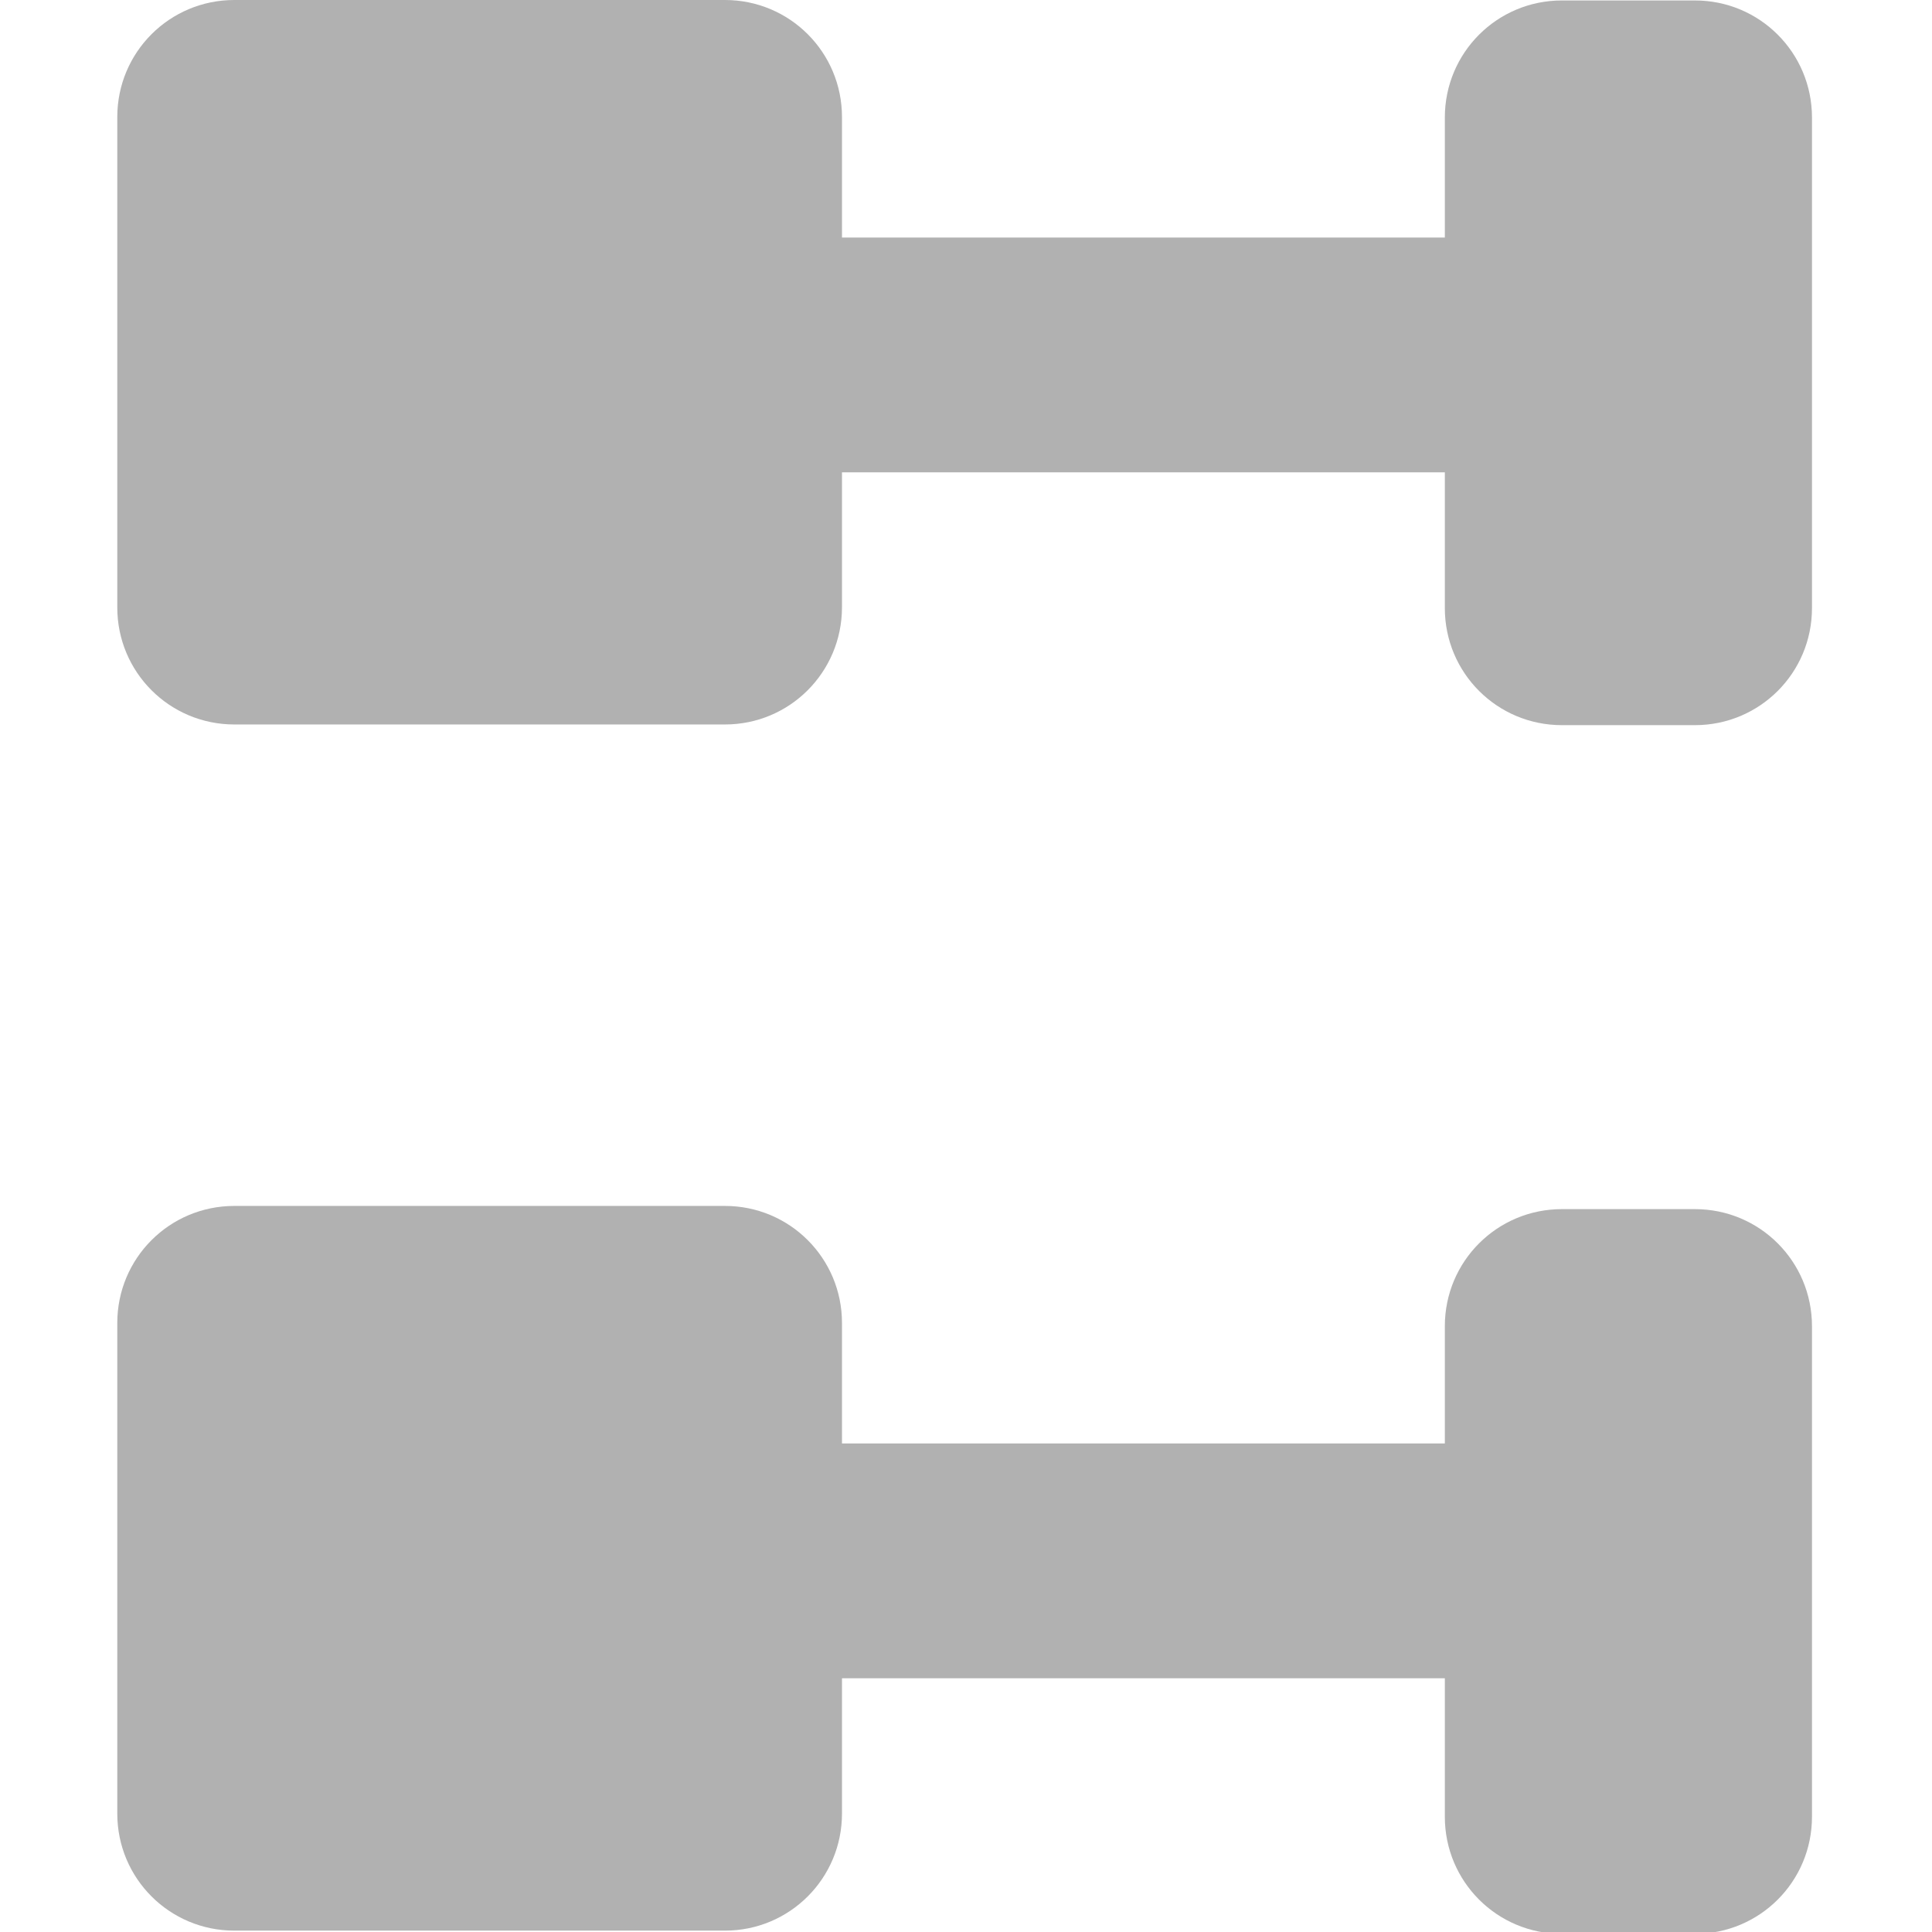
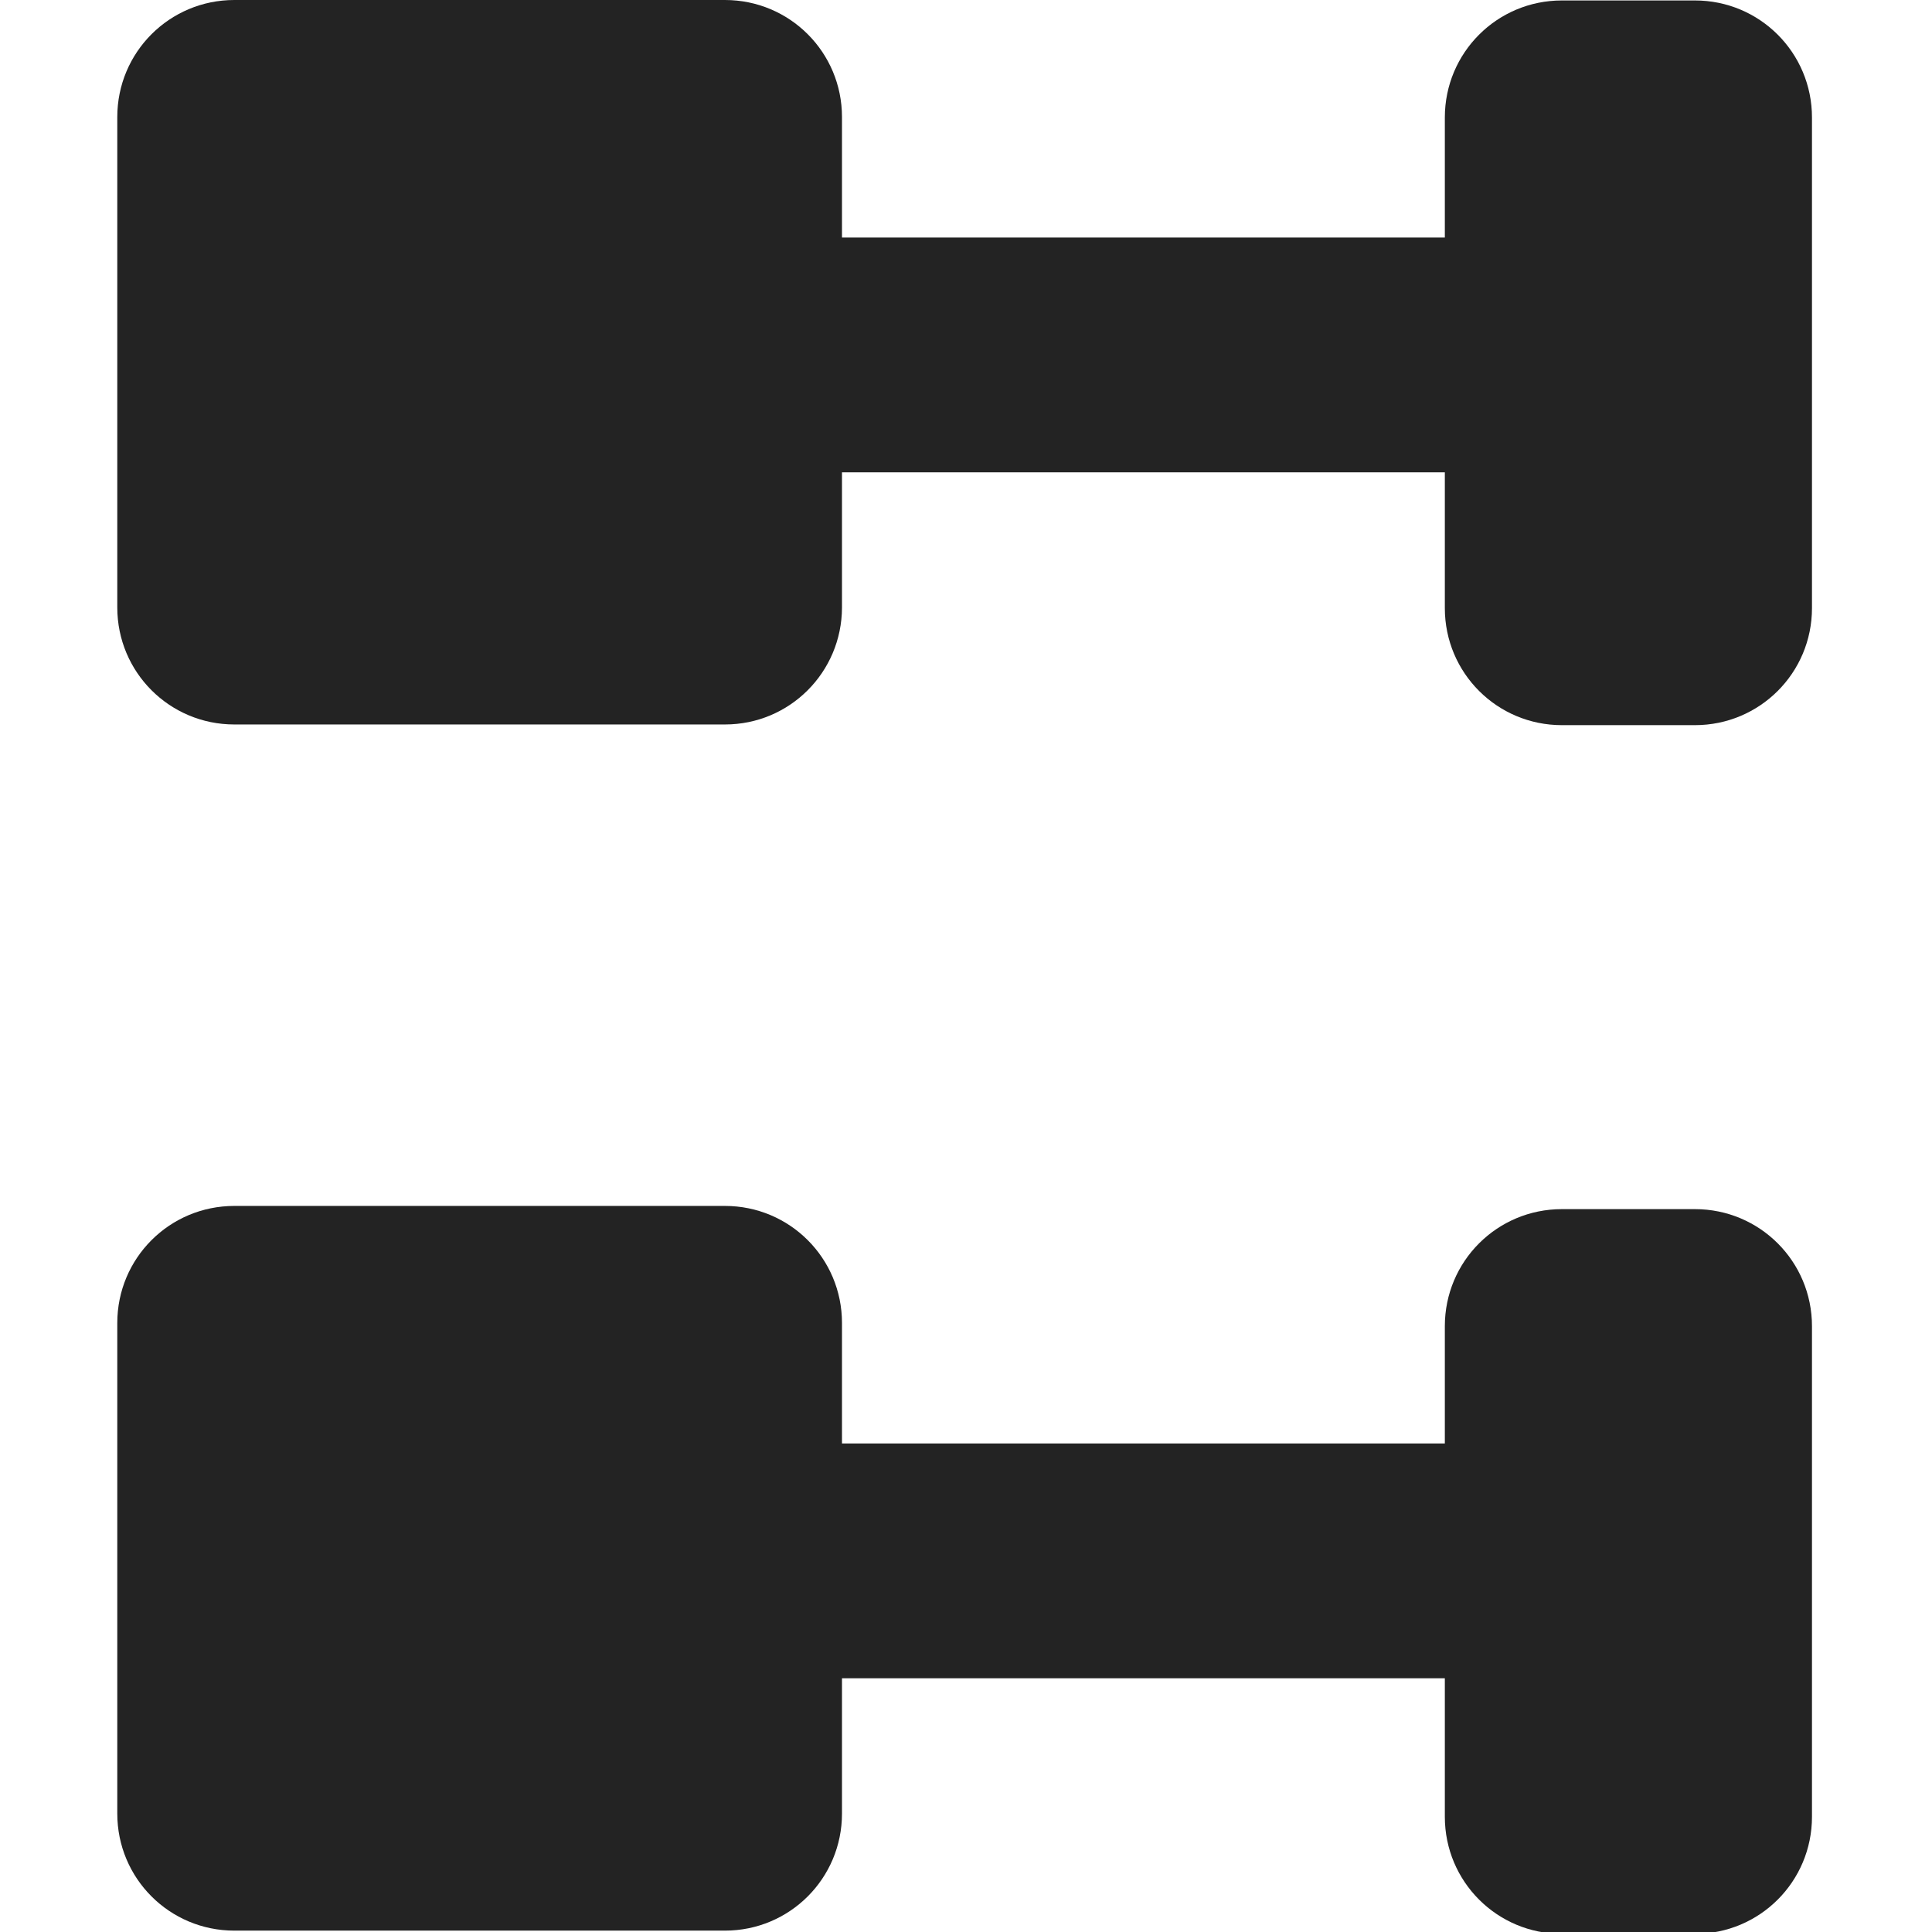
<svg xmlns="http://www.w3.org/2000/svg" width="32" height="32" viewBox="0 0 8.467 8.467" version="1.1" id="svg8">
  <defs id="defs2" />
-   <path id="rect935" style="fill:#b1b1b1;fill-opacity:1;stroke-width:0.836;stroke-linecap:round" d="m 3.177,0 c 0.284,0 0.513,0.229 0.513,0.513 0,0.387 0,1.181 0,2.15 C 3.689,2.946 3.461,3.175 3.177,3.175 H 1.027 C 0.743,3.175 0.514,2.946 0.514,2.662 V 0.513 C 0.514,0.229 0.743,0 1.027,0 Z" />
-   <rect style="fill:#b1b1b1;stroke:none;stroke-width:1;stroke-linecap:round" id="rect1289" width="4.525" height="1.029" x="2.865" y="1.041" />
-   <path id="path1686" style="fill:#b1b1b1;fill-opacity:1;stroke-width:0.836;stroke-linecap:round" d="m 3.177,5.285 c 0.284,0 0.513,0.229 0.513,0.513 0,0.387 0,1.181 0,2.15 0,0.284 -0.229,0.513 -0.513,0.513 H 1.027 c -0.284,0 -0.513,-0.229 -0.513,-0.513 V 5.798 c 0,-0.284 0.229,-0.513 0.513,-0.513 z" />
-   <rect style="fill:#b1b1b1;stroke:none;stroke-width:1;stroke-linecap:round" id="rect1688" width="4.525" height="1.029" x="2.865" y="6.326" />
-   <path id="rect935-2" style="fill:#b1b1b1;fill-opacity:1;stroke-width:0.836;stroke-linecap:round" d="m 6.332,0.515 c 0,-0.284 0.229,-0.513 0.513,-0.513 h 0.583 c 0.284,0 0.513,0.229 0.513,0.513 V 2.665 c 0,0.284 -0.229,0.513 -0.513,0.513 h -0.583 c -0.284,0 -0.513,-0.229 -0.513,-0.513 0,-0.669 0,-1.433 0,-2.15 z" />
-   <path id="path1874" style="fill:#b1b1b1;fill-opacity:1;stroke-width:0.836;stroke-linecap:round" d="m 6.332,5.812 c 0,-0.284 0.229,-0.513 0.513,-0.513 h 0.583 c 0.284,0 0.513,0.229 0.513,0.513 v 2.15 c 0,0.284 -0.229,0.513 -0.513,0.513 h -0.583 c -0.284,0 -0.513,-0.229 -0.513,-0.513 0,-0.669 0,-1.433 0,-2.15 z" />
+   <path id="rect935" style="fill:#232323;fill-opacity:1;stroke-width:0.836;stroke-linecap:round" d="m 3.177,0 c 0.284,0 0.513,0.229 0.513,0.513 0,0.387 0,1.181 0,2.15 C 3.689,2.946 3.461,3.175 3.177,3.175 H 1.027 C 0.743,3.175 0.514,2.946 0.514,2.662 V 0.513 C 0.514,0.229 0.743,0 1.027,0 Z" />
+   <rect style="fill:#232323;stroke:none;stroke-width:1;stroke-linecap:round" id="rect1289" width="4.525" height="1.029" x="2.865" y="1.041" />
+   <path id="path1686" style="fill:#232323;fill-opacity:1;stroke-width:0.836;stroke-linecap:round" d="m 3.177,5.285 c 0.284,0 0.513,0.229 0.513,0.513 0,0.387 0,1.181 0,2.15 0,0.284 -0.229,0.513 -0.513,0.513 H 1.027 c -0.284,0 -0.513,-0.229 -0.513,-0.513 V 5.798 c 0,-0.284 0.229,-0.513 0.513,-0.513 z" />
+   <rect style="fill:#232323;stroke:none;stroke-width:1;stroke-linecap:round" id="rect1688" width="4.525" height="1.029" x="2.865" y="6.326" />
+   <path id="rect935-2" style="fill:#232323;fill-opacity:1;stroke-width:0.836;stroke-linecap:round" d="m 6.332,0.515 c 0,-0.284 0.229,-0.513 0.513,-0.513 h 0.583 c 0.284,0 0.513,0.229 0.513,0.513 V 2.665 c 0,0.284 -0.229,0.513 -0.513,0.513 h -0.583 c -0.284,0 -0.513,-0.229 -0.513,-0.513 0,-0.669 0,-1.433 0,-2.15 z" />
+   <path id="path1874" style="fill:#232323;fill-opacity:1;stroke-width:0.836;stroke-linecap:round" d="m 6.332,5.812 c 0,-0.284 0.229,-0.513 0.513,-0.513 h 0.583 c 0.284,0 0.513,0.229 0.513,0.513 v 2.15 c 0,0.284 -0.229,0.513 -0.513,0.513 h -0.583 c -0.284,0 -0.513,-0.229 -0.513,-0.513 0,-0.669 0,-1.433 0,-2.15 z" />
</svg>
